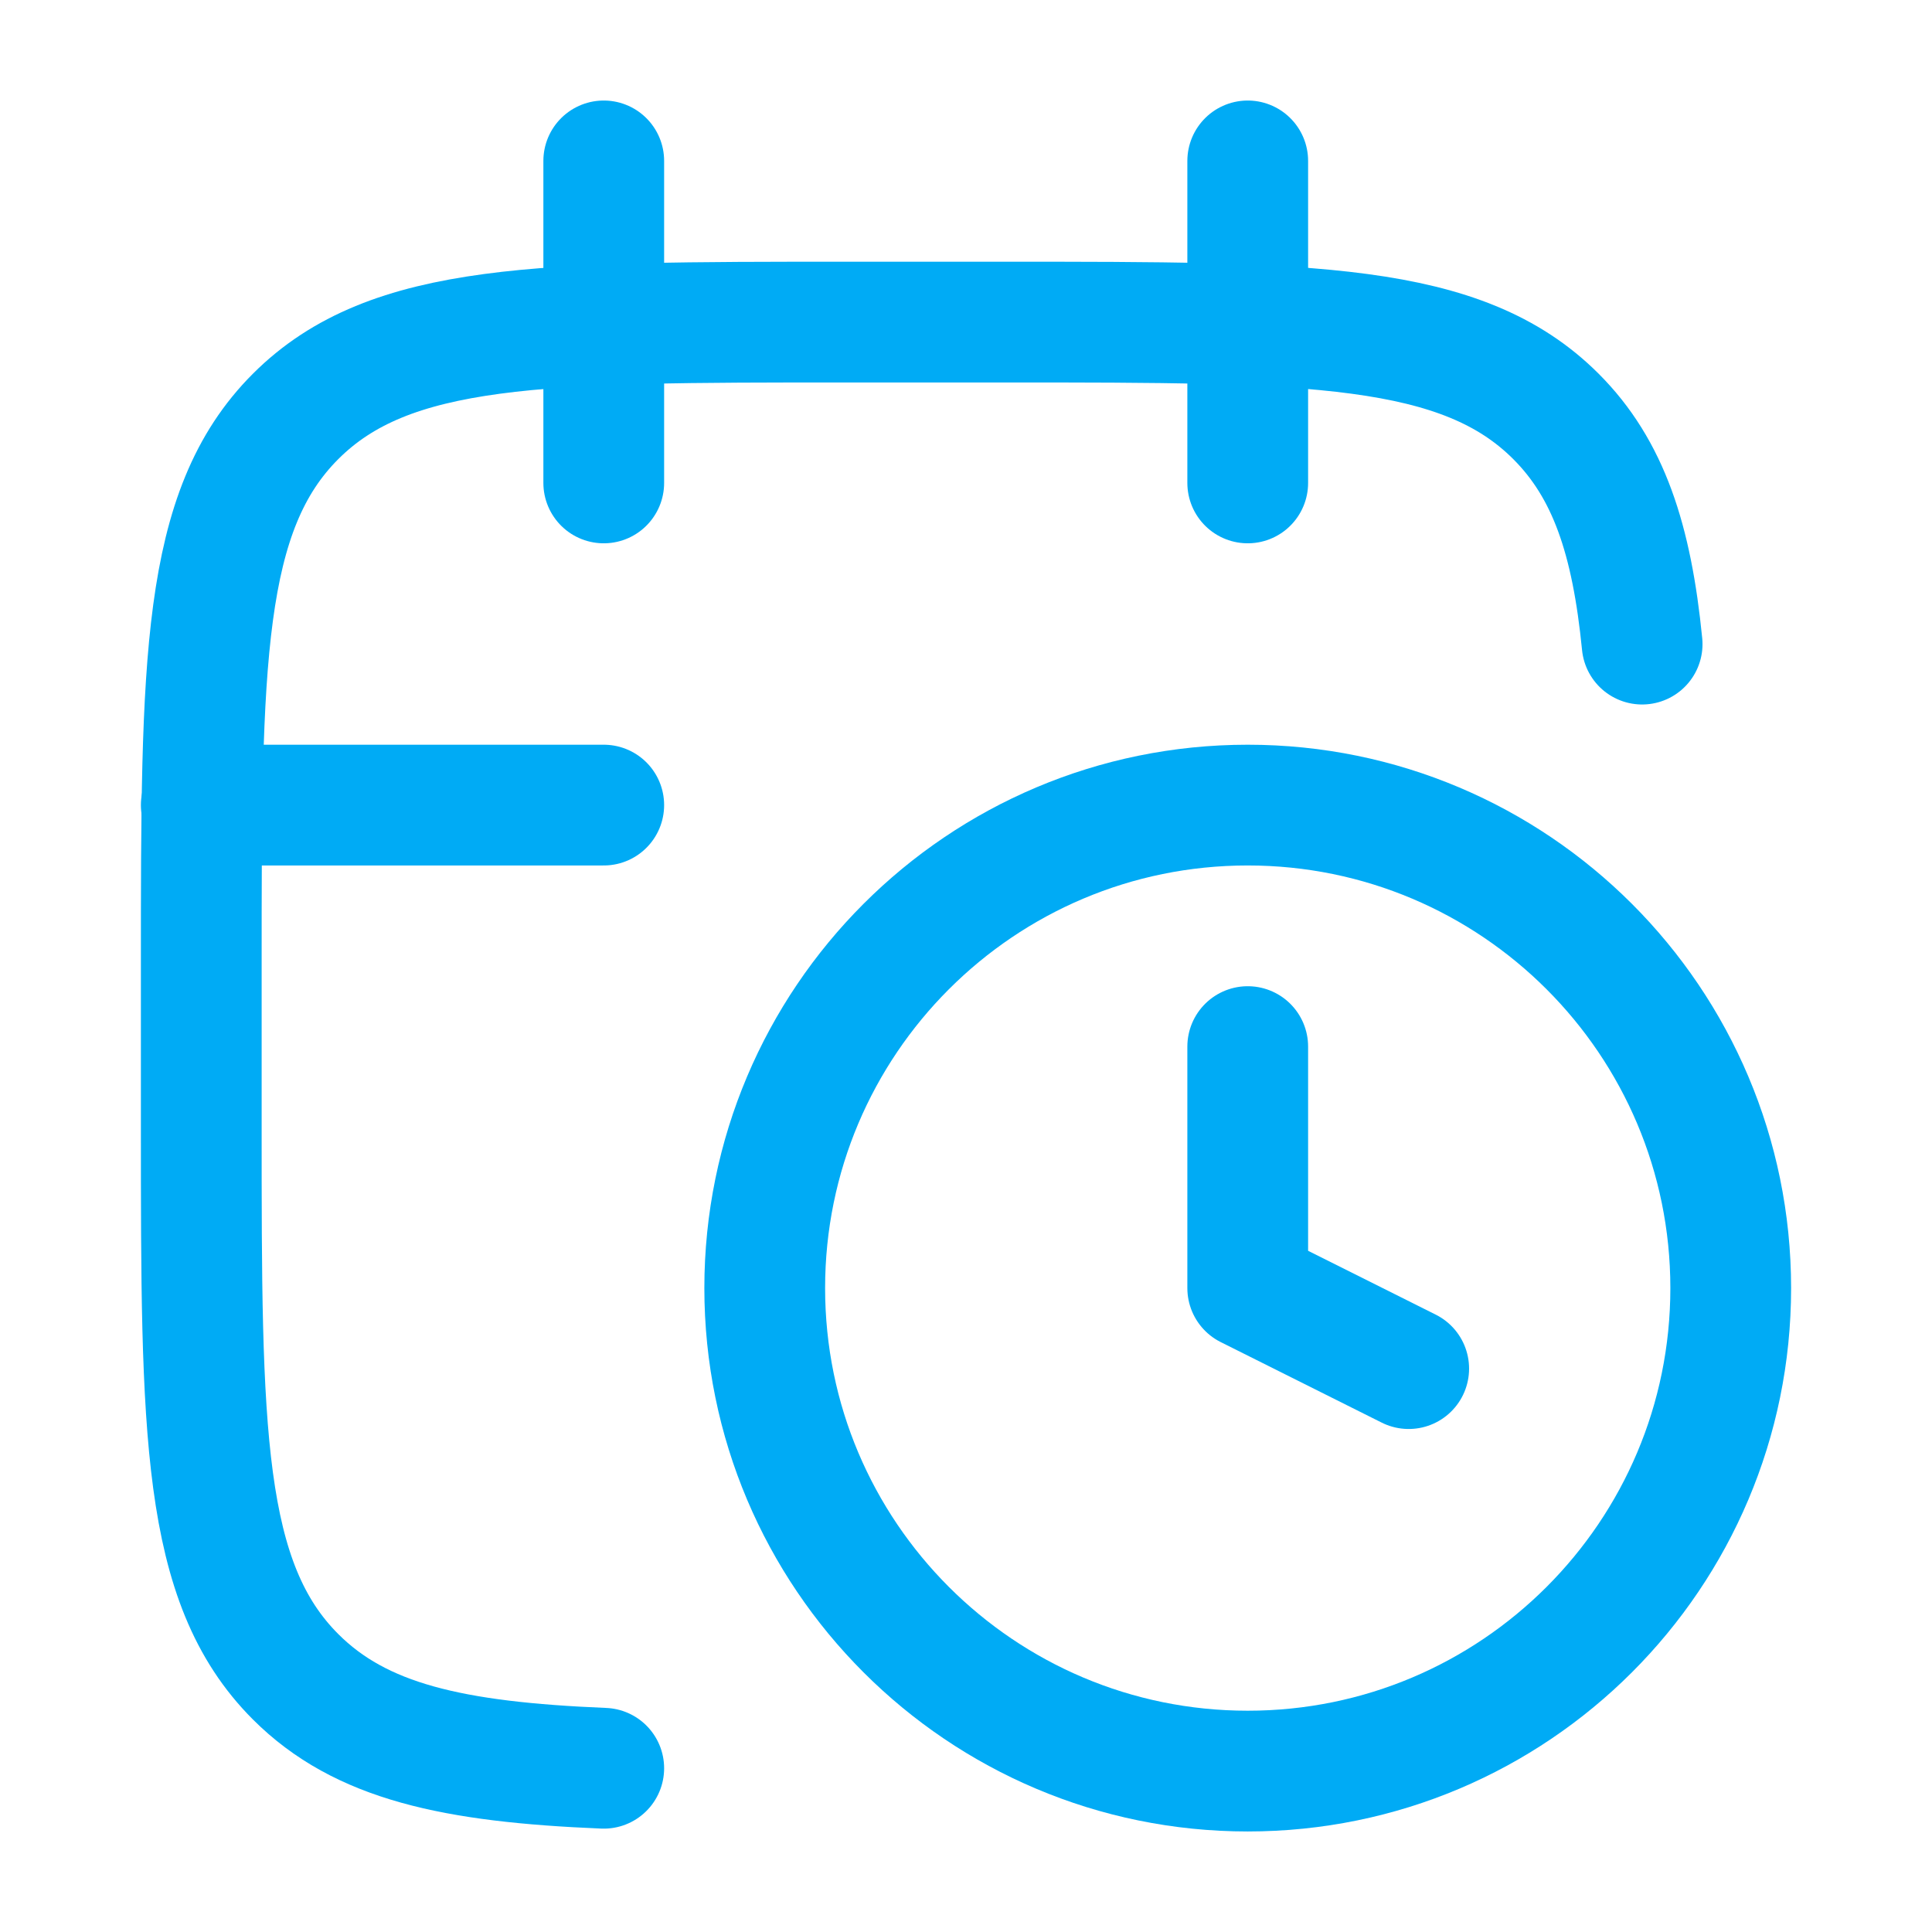
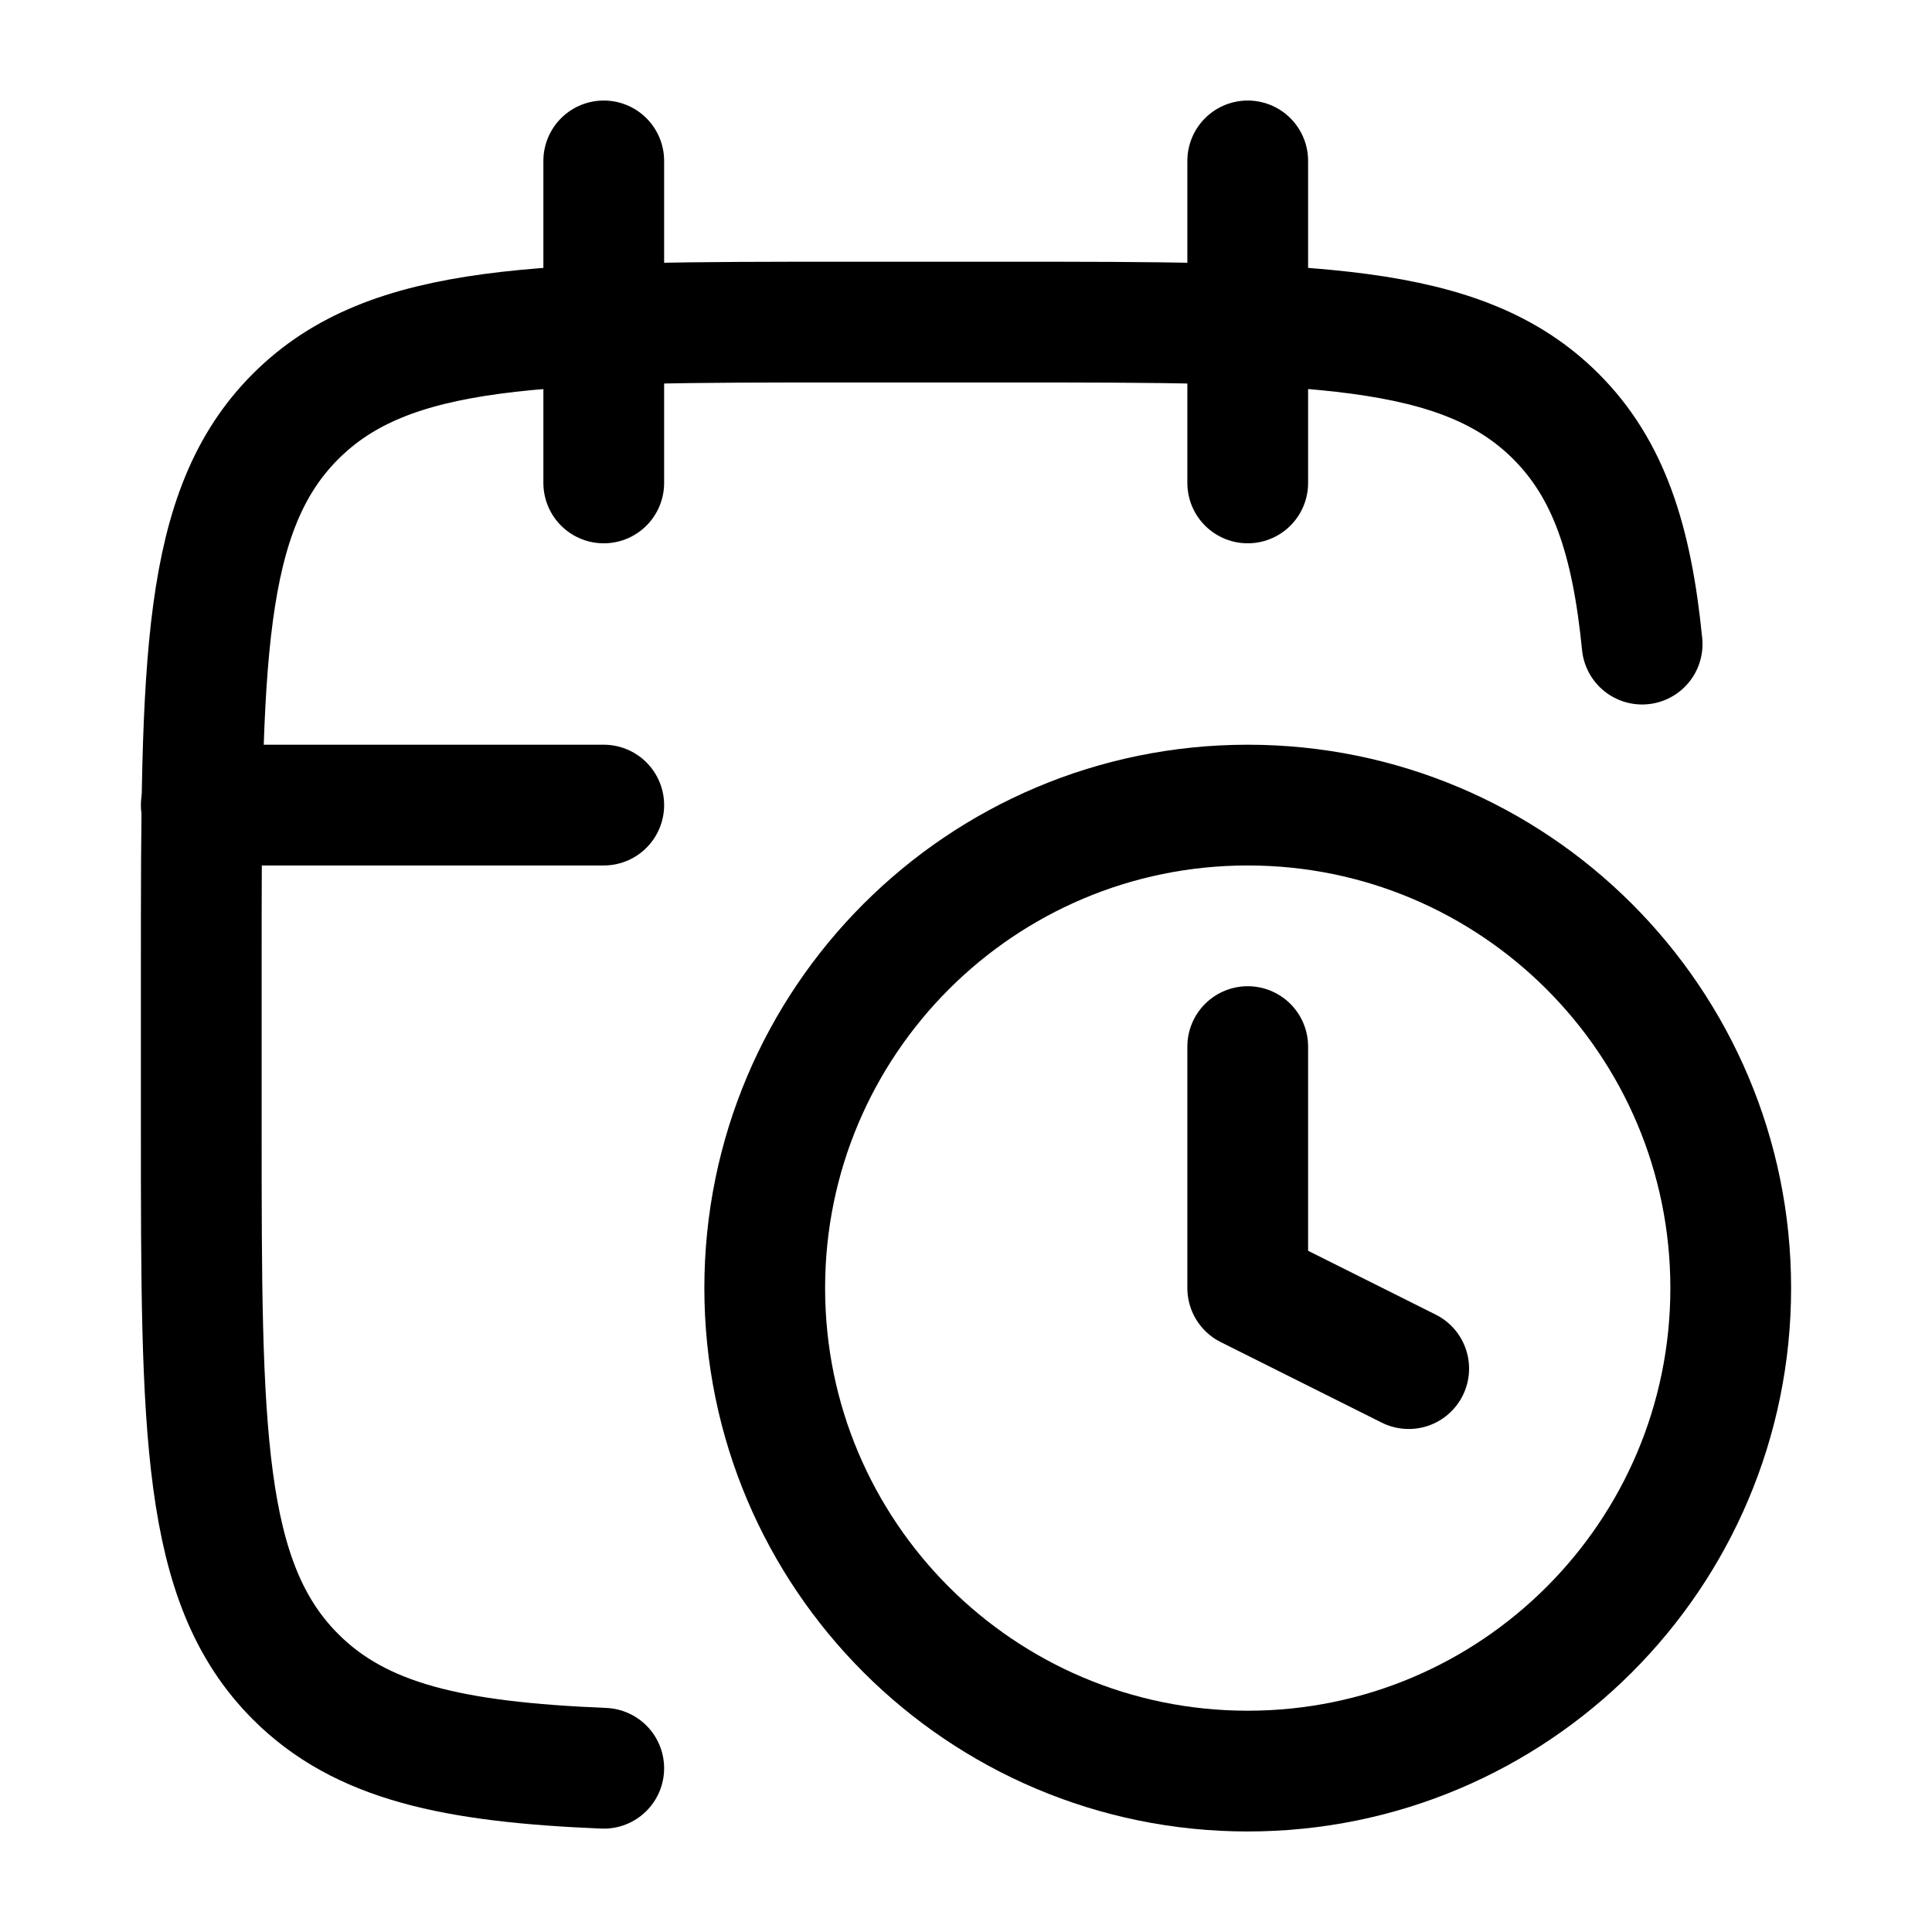
<svg xmlns="http://www.w3.org/2000/svg" width="28" height="28" viewBox="0 0 28 28" fill="none">
-   <path d="M18.083 2.332V6.999M8.75 2.332V6.999" stroke="#00ABF5" stroke-width="1.75" stroke-linecap="round" stroke-linejoin="round" />
-   <path d="M23.799 9.335C23.649 7.818 23.312 6.797 22.55 6.035C21.183 4.668 18.983 4.668 14.584 4.668H12.25C7.851 4.668 5.651 4.668 4.284 6.035C2.917 7.402 2.917 9.602 2.917 14.001V16.335C2.917 20.734 2.917 22.934 4.284 24.301C5.227 25.244 6.566 25.537 8.75 25.627" stroke="#00ABF5" stroke-width="1.75" stroke-linecap="round" stroke-linejoin="round" />
-   <path d="M2.917 11.668H8.75" stroke="#00ABF5" stroke-width="1.75" stroke-linecap="round" stroke-linejoin="round" />
-   <path d="M18.083 25.668C21.949 25.668 25.083 22.534 25.083 18.668C25.083 14.802 21.949 11.668 18.083 11.668C14.217 11.668 11.083 14.802 11.083 18.668C11.083 22.534 14.217 25.668 18.083 25.668Z" stroke="#00ABF5" stroke-width="1.75" stroke-linecap="round" stroke-linejoin="round" />
-   <path d="M18.083 15.168V18.668L20.416 19.835" stroke="#00ABF5" stroke-width="1.75" stroke-linecap="round" stroke-linejoin="round" />
+   <path d="M18.083 2.332V6.999M8.75 2.332V6.999" stroke="currentColor" stroke-width="1.75" stroke-linecap="round" stroke-linejoin="round" />
+   <path d="M23.799 9.335C23.649 7.818 23.312 6.797 22.55 6.035C21.183 4.668 18.983 4.668 14.584 4.668H12.25C7.851 4.668 5.651 4.668 4.284 6.035C2.917 7.402 2.917 9.602 2.917 14.001V16.335C2.917 20.734 2.917 22.934 4.284 24.301C5.227 25.244 6.566 25.537 8.75 25.627" stroke="currentColor" stroke-width="1.75" stroke-linecap="round" stroke-linejoin="round" />
+   <path d="M2.917 11.668H8.75" stroke="currentColor" stroke-width="1.75" stroke-linecap="round" stroke-linejoin="round" />
+   <path d="M18.083 25.668C21.949 25.668 25.083 22.534 25.083 18.668C25.083 14.802 21.949 11.668 18.083 11.668C14.217 11.668 11.083 14.802 11.083 18.668C11.083 22.534 14.217 25.668 18.083 25.668Z" stroke="currentColor" stroke-width="1.75" stroke-linecap="round" stroke-linejoin="round" />
+   <path d="M18.083 15.168V18.668L20.416 19.835" stroke="currentColor" stroke-width="1.75" stroke-linecap="round" stroke-linejoin="round" />
</svg>
